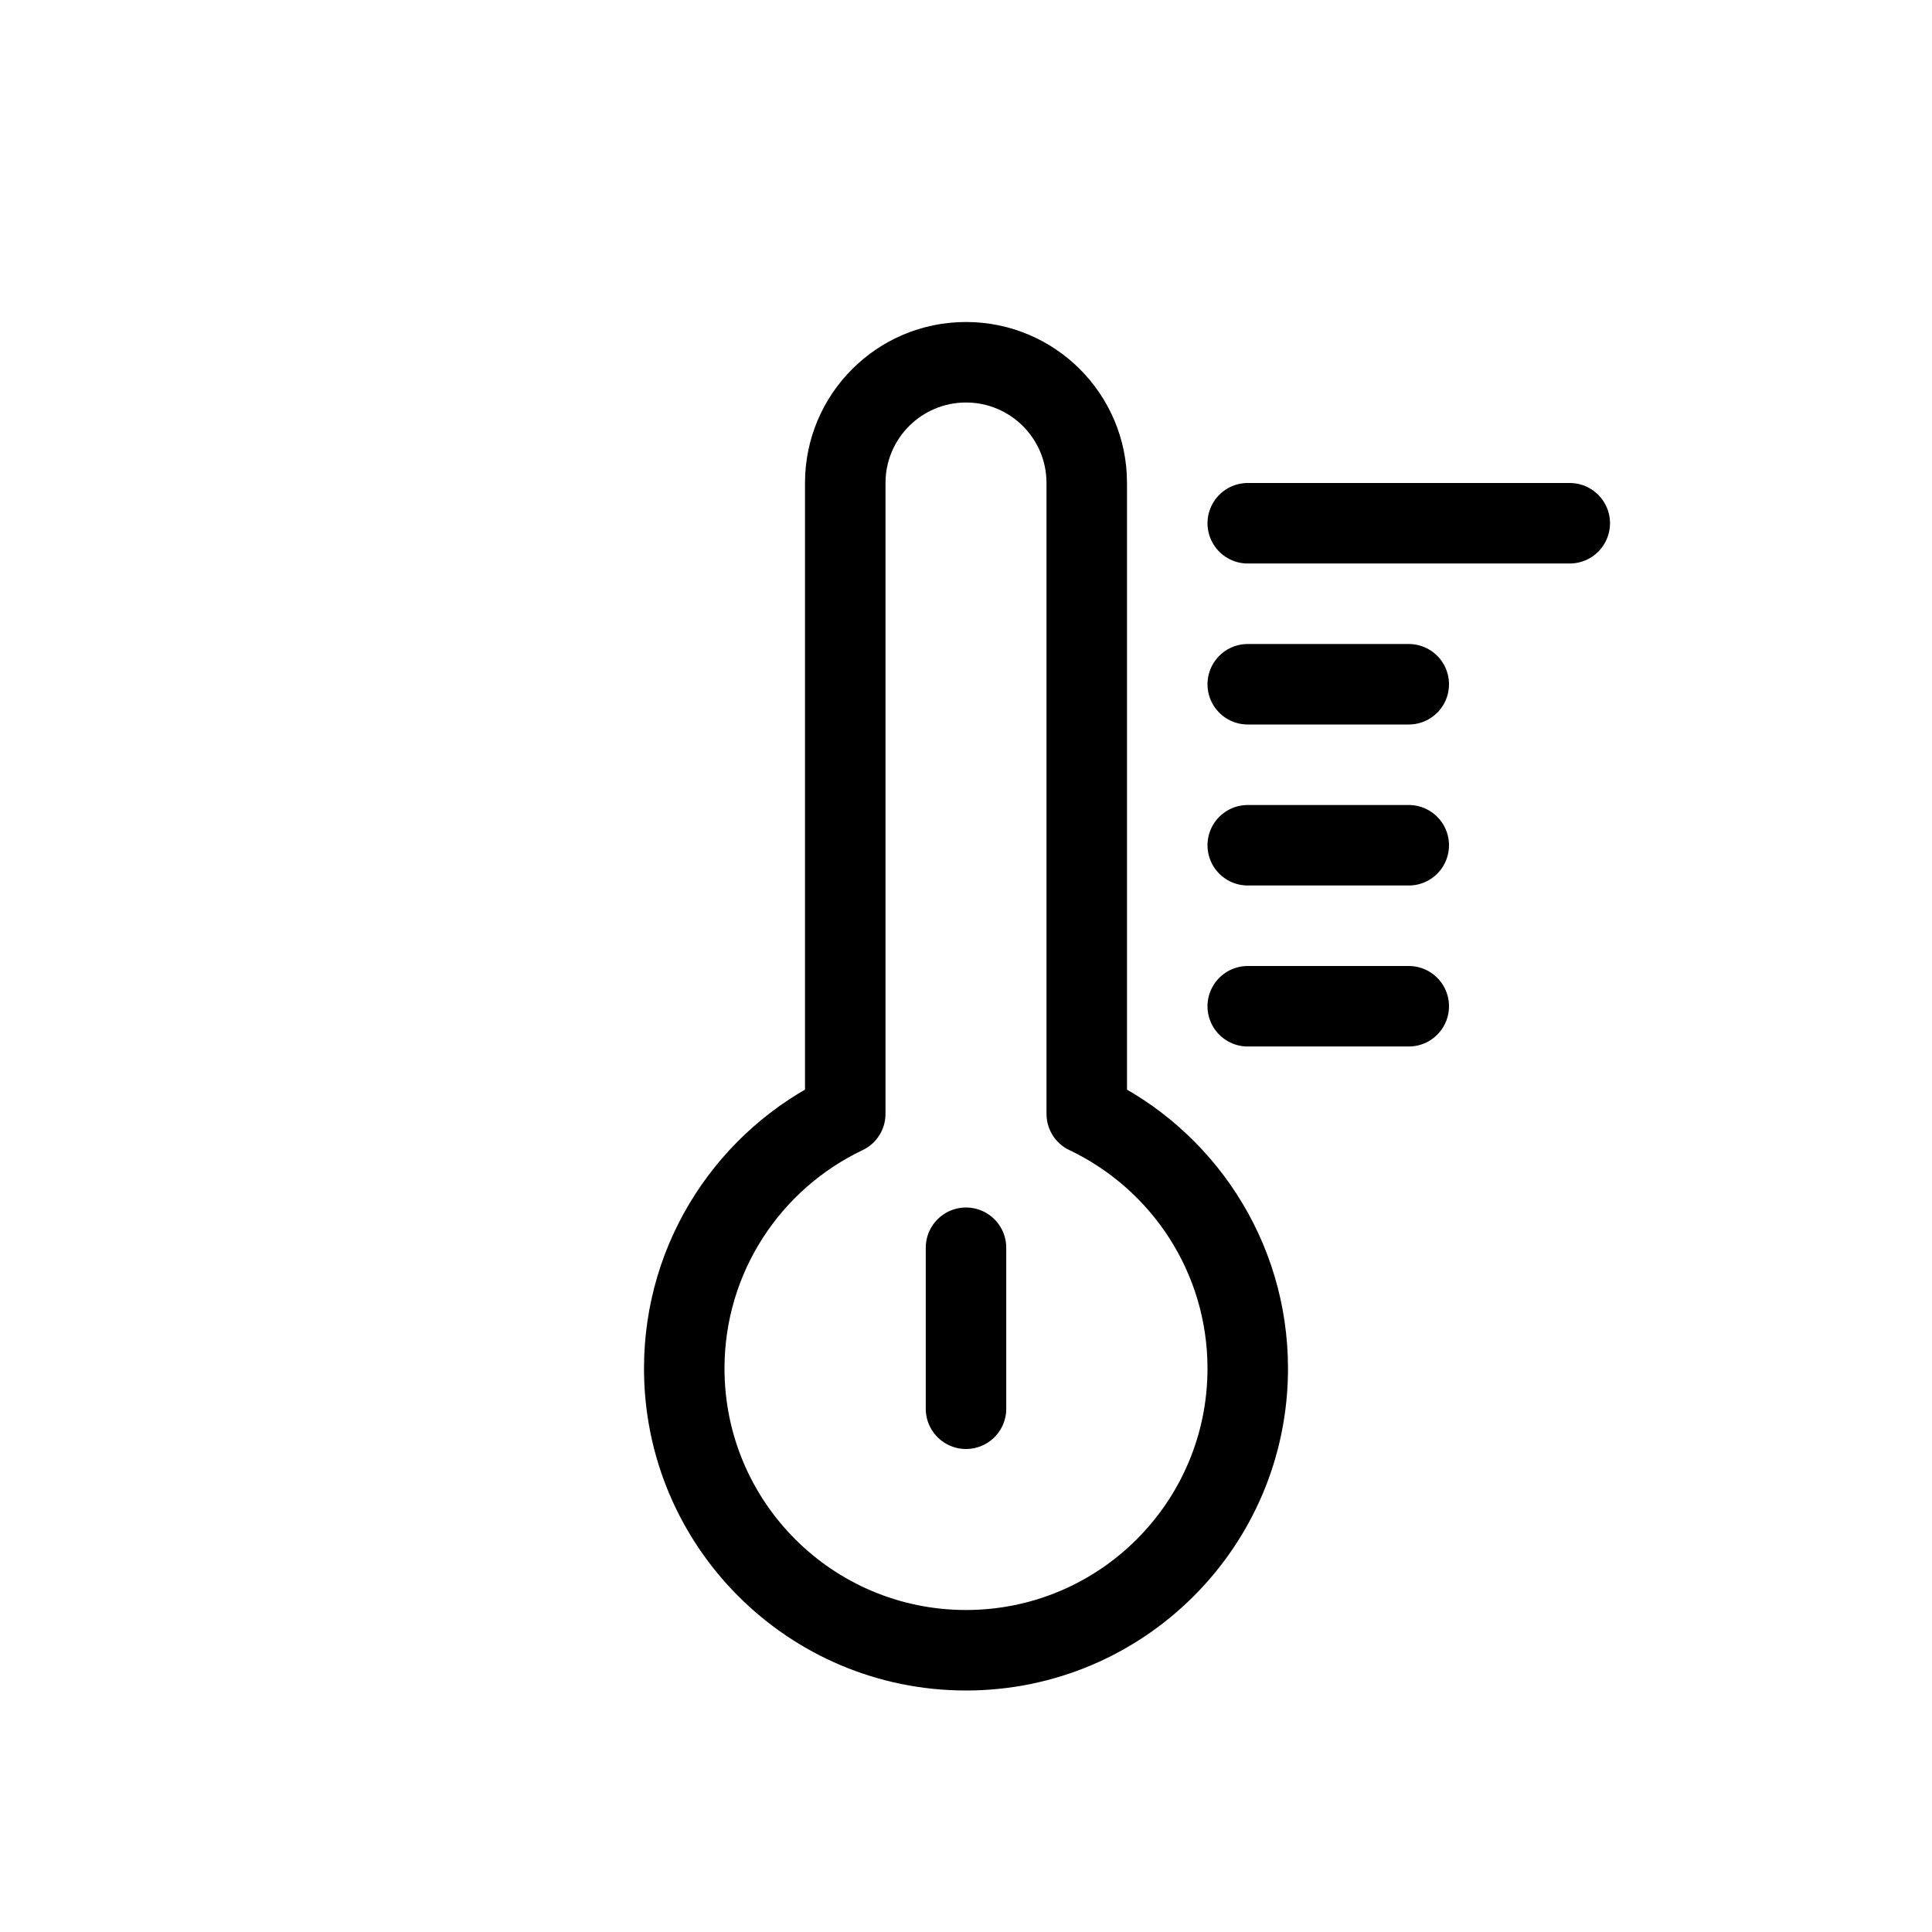
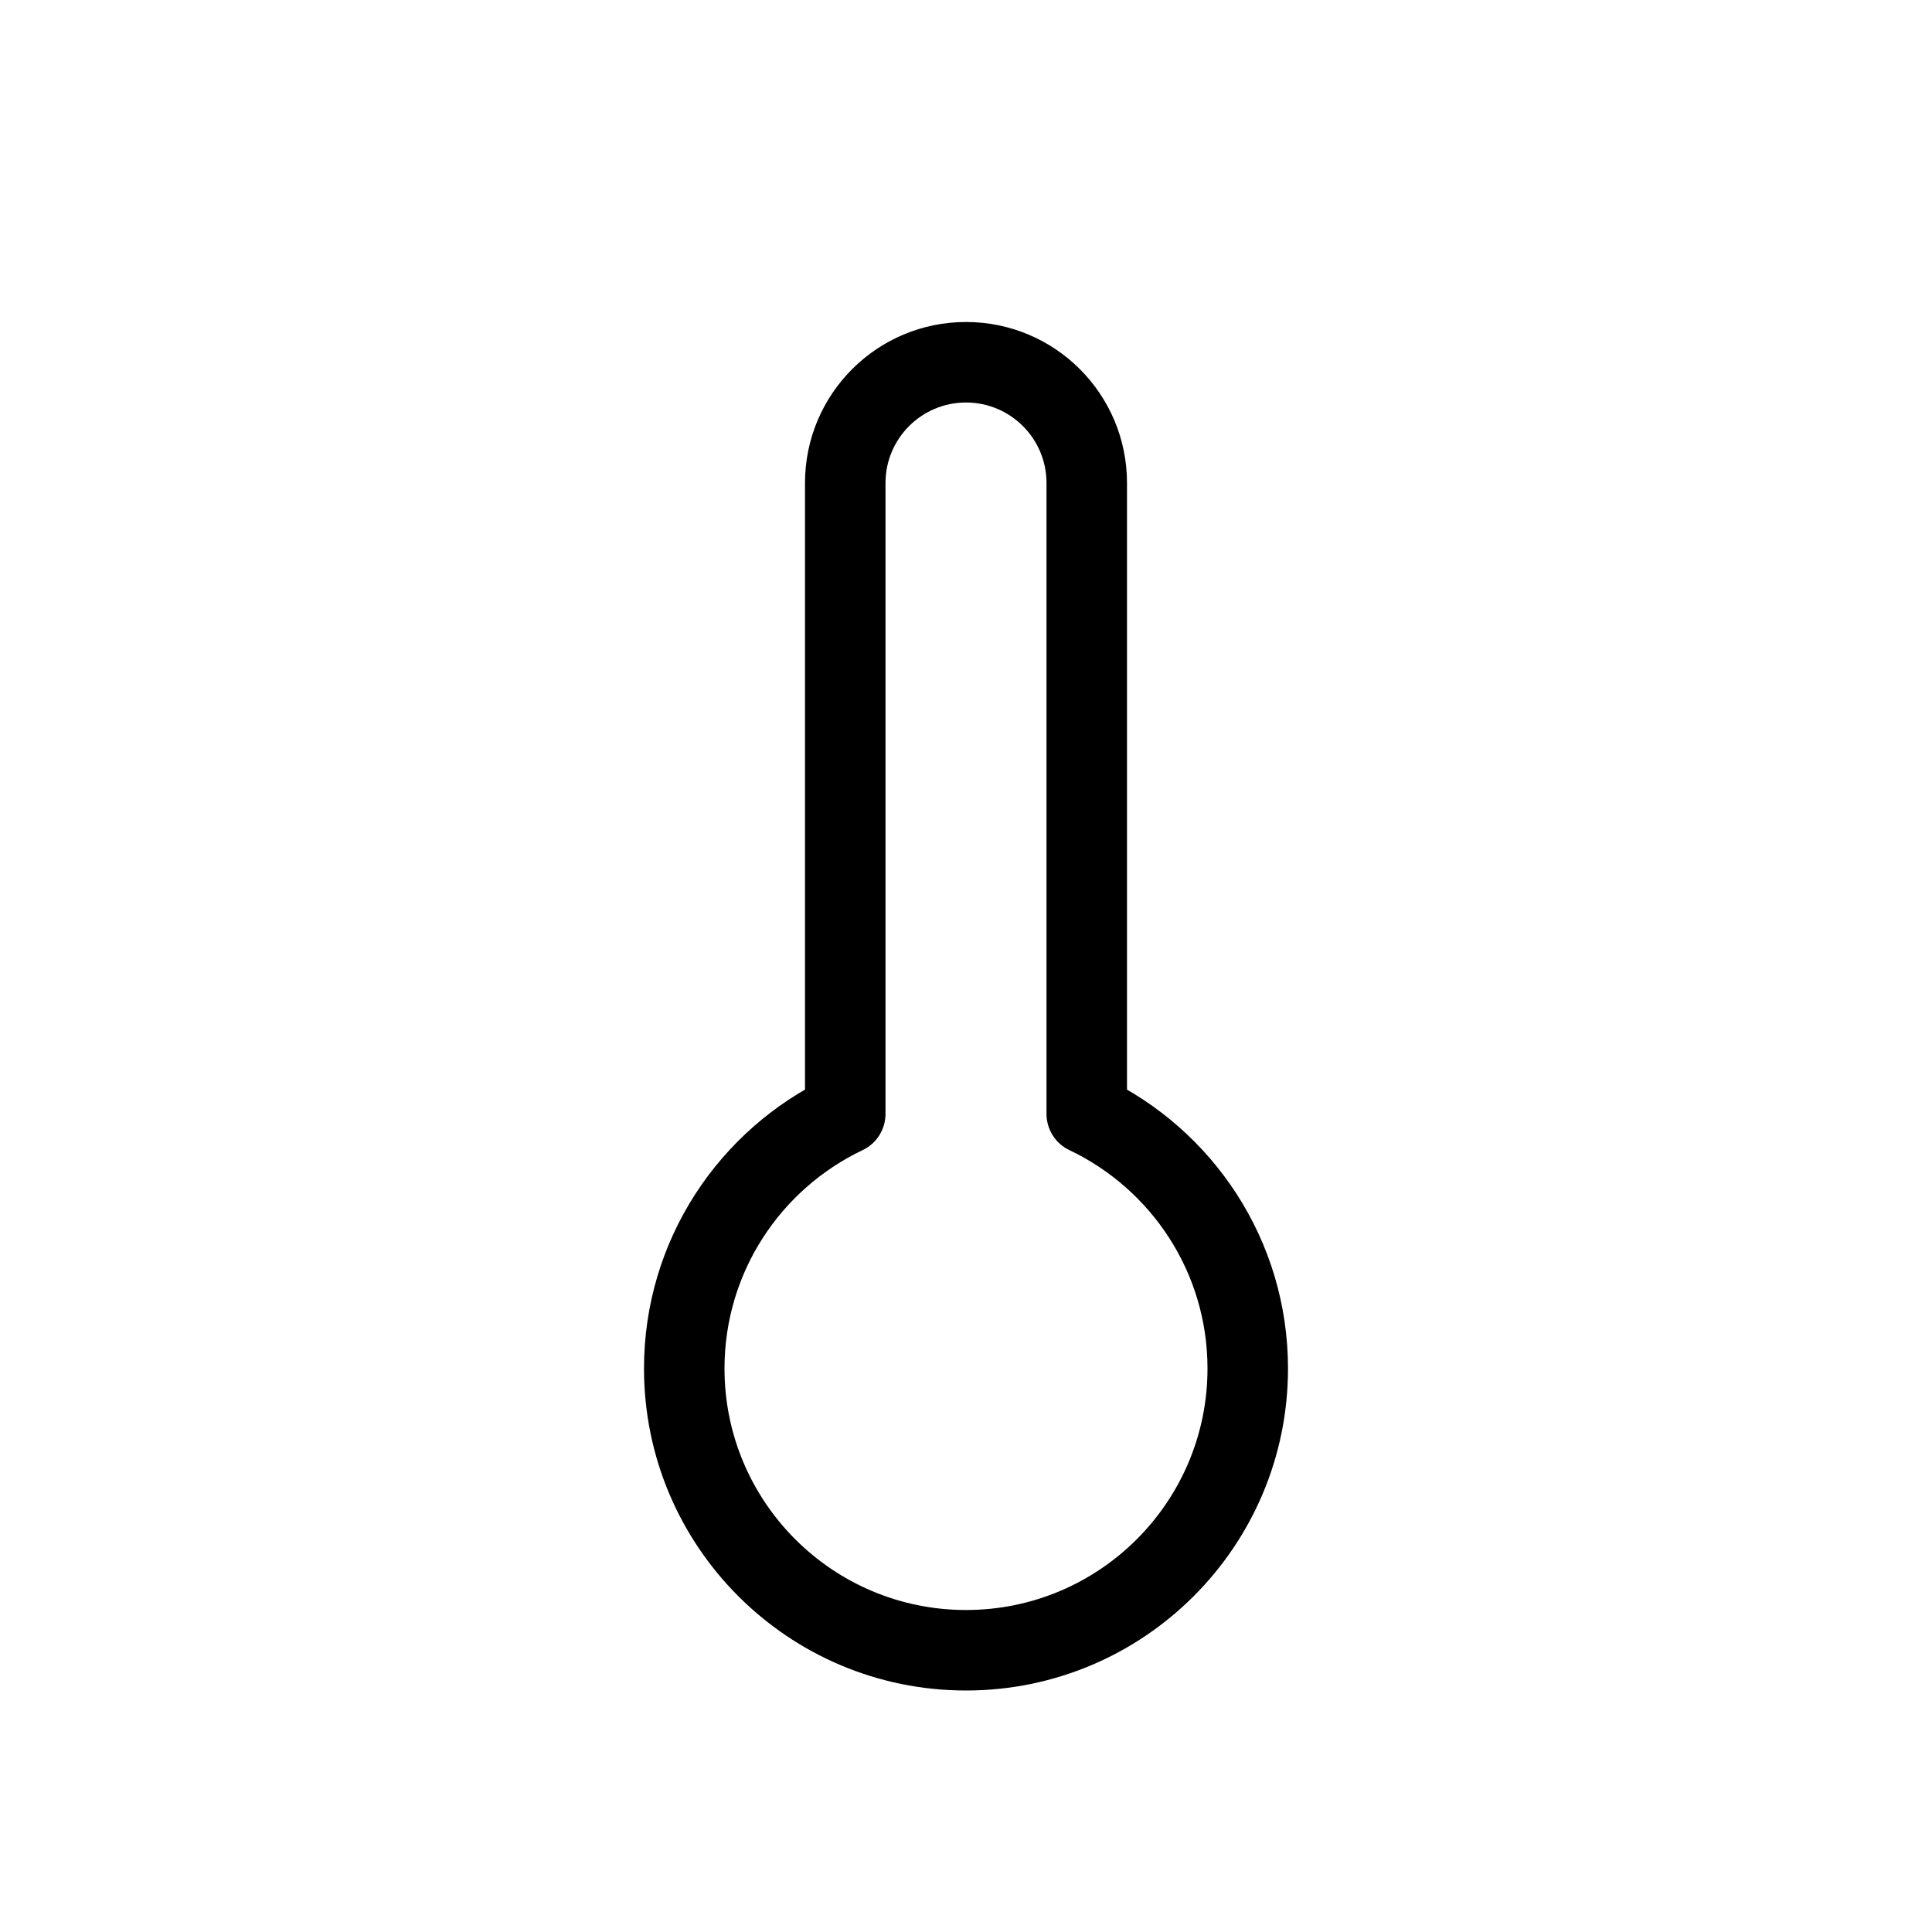
- <svg xmlns="http://www.w3.org/2000/svg" width="24" height="24" viewBox="0 0 24 24" fill="none">
-   <path d="M13.5 13.837H13C13 14.03 13.111 14.206 13.286 14.288L13.5 13.837ZM10.5 13.837L10.714 14.288C10.889 14.206 11 14.03 11 13.837H10.5ZM13 6V13.837H14V6H13ZM12 5C12.552 5 13 5.448 13 6H14C14 4.895 13.105 4 12 4V5ZM11 6C11 5.448 11.448 5 12 5V4C10.895 4 10 4.895 10 6H11ZM11 13.837V6H10V13.837H11ZM9 17C9 15.804 9.7 14.771 10.714 14.288L10.286 13.385C8.935 14.027 8 15.404 8 17H9ZM12 20C10.343 20 9 18.657 9 17H8C8 19.209 9.791 21 12 21V20ZM15 17C15 18.657 13.657 20 12 20V21C14.209 21 16 19.209 16 17H15ZM13.286 14.288C14.3 14.771 15 15.804 15 17H16C16 15.404 15.065 14.027 13.714 13.385L13.286 14.288Z" fill="black" />
-   <path d="M12 17.5V15.5" stroke="black" stroke-linecap="round" stroke-linejoin="round" />
-   <path d="M15.5 12.5H17.5" stroke="black" stroke-linecap="round" stroke-linejoin="round" />
-   <path d="M15.5 10.5H17.5" stroke="black" stroke-linecap="round" stroke-linejoin="round" />
-   <path d="M15.5 8.5H17.5" stroke="black" stroke-linecap="round" stroke-linejoin="round" />
-   <path d="M15.5 6.5H19.5" stroke="black" stroke-linecap="round" stroke-linejoin="round" />
+ <svg xmlns="http://www.w3.org/2000/svg" width="500" height="500" viewBox="0 0 24 24">
+   <path d="M13.5 13.837H13C13 14.03 13.111 14.206 13.286 14.288L13.5 13.837ZM10.5 13.837L10.714 14.288C10.889 14.206 11 14.03 11 13.837H10.5ZM13 6V13.837H14V6H13ZM12 5C12.552 5 13 5.448 13 6H14C14 4.895 13.105 4 12 4V5ZM11 6C11 5.448 11.448 5 12 5V4C10.895 4 10 4.895 10 6H11ZM11 13.837V6H10V13.837H11ZM9 17C9 15.804 9.7 14.771 10.714 14.288L10.286 13.385C8.935 14.027 8 15.404 8 17H9ZM12 20C10.343 20 9 18.657 9 17H8C8 19.209 9.791 21 12 21V20ZM15 17C15 18.657 13.657 20 12 20V21C14.209 21 16 19.209 16 17H15ZM13.286 14.288C14.3 14.771 15 15.804 15 17H16C16 15.404 15.065 14.027 13.714 13.385L13.286 14.288Z" />
+   <path d="M12 17.5V15.5" stroke-linecap="round" stroke-linejoin="round" />
+   <path d="M15.5 12.5H17.5" stroke-linecap="round" stroke-linejoin="round" />
+   <path d="M15.5 10.5H17.5" stroke-linecap="round" stroke-linejoin="round" />
+   <path d="M15.5 8.5H17.5" stroke-linecap="round" stroke-linejoin="round" />
+   <path d="M15.5 6.5H19.5" stroke-linecap="round" stroke-linejoin="round" />
</svg>
